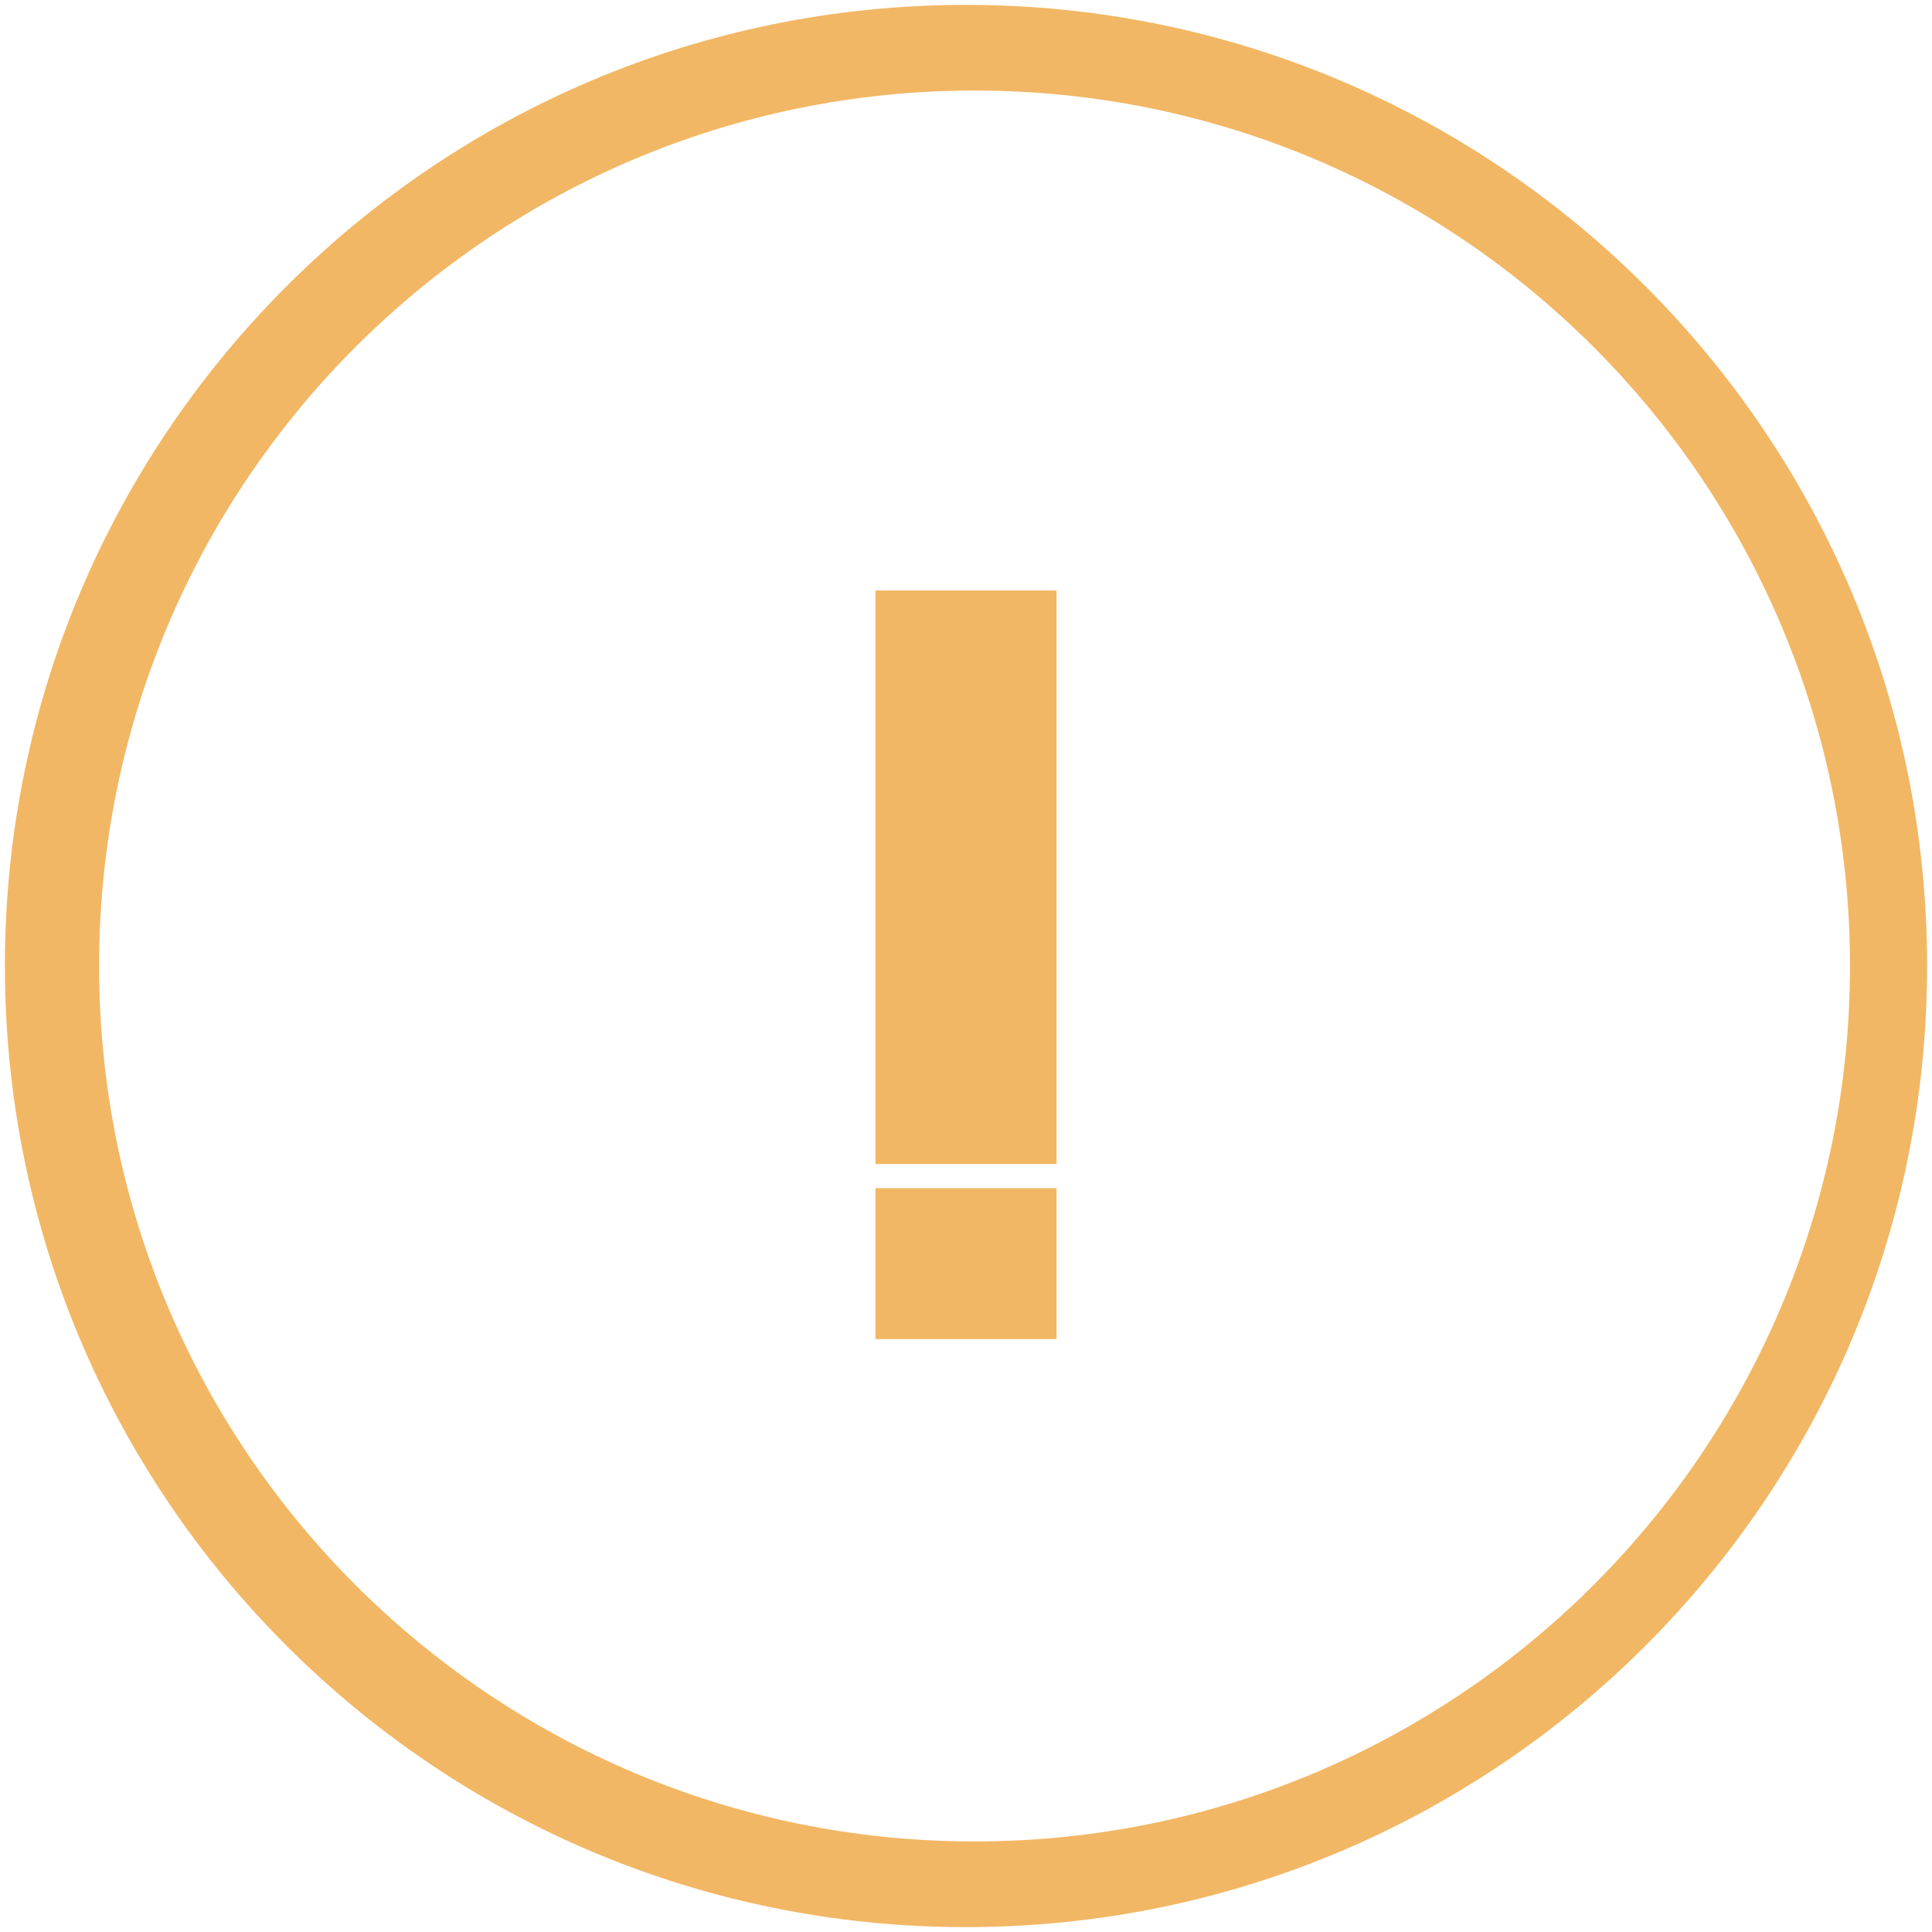
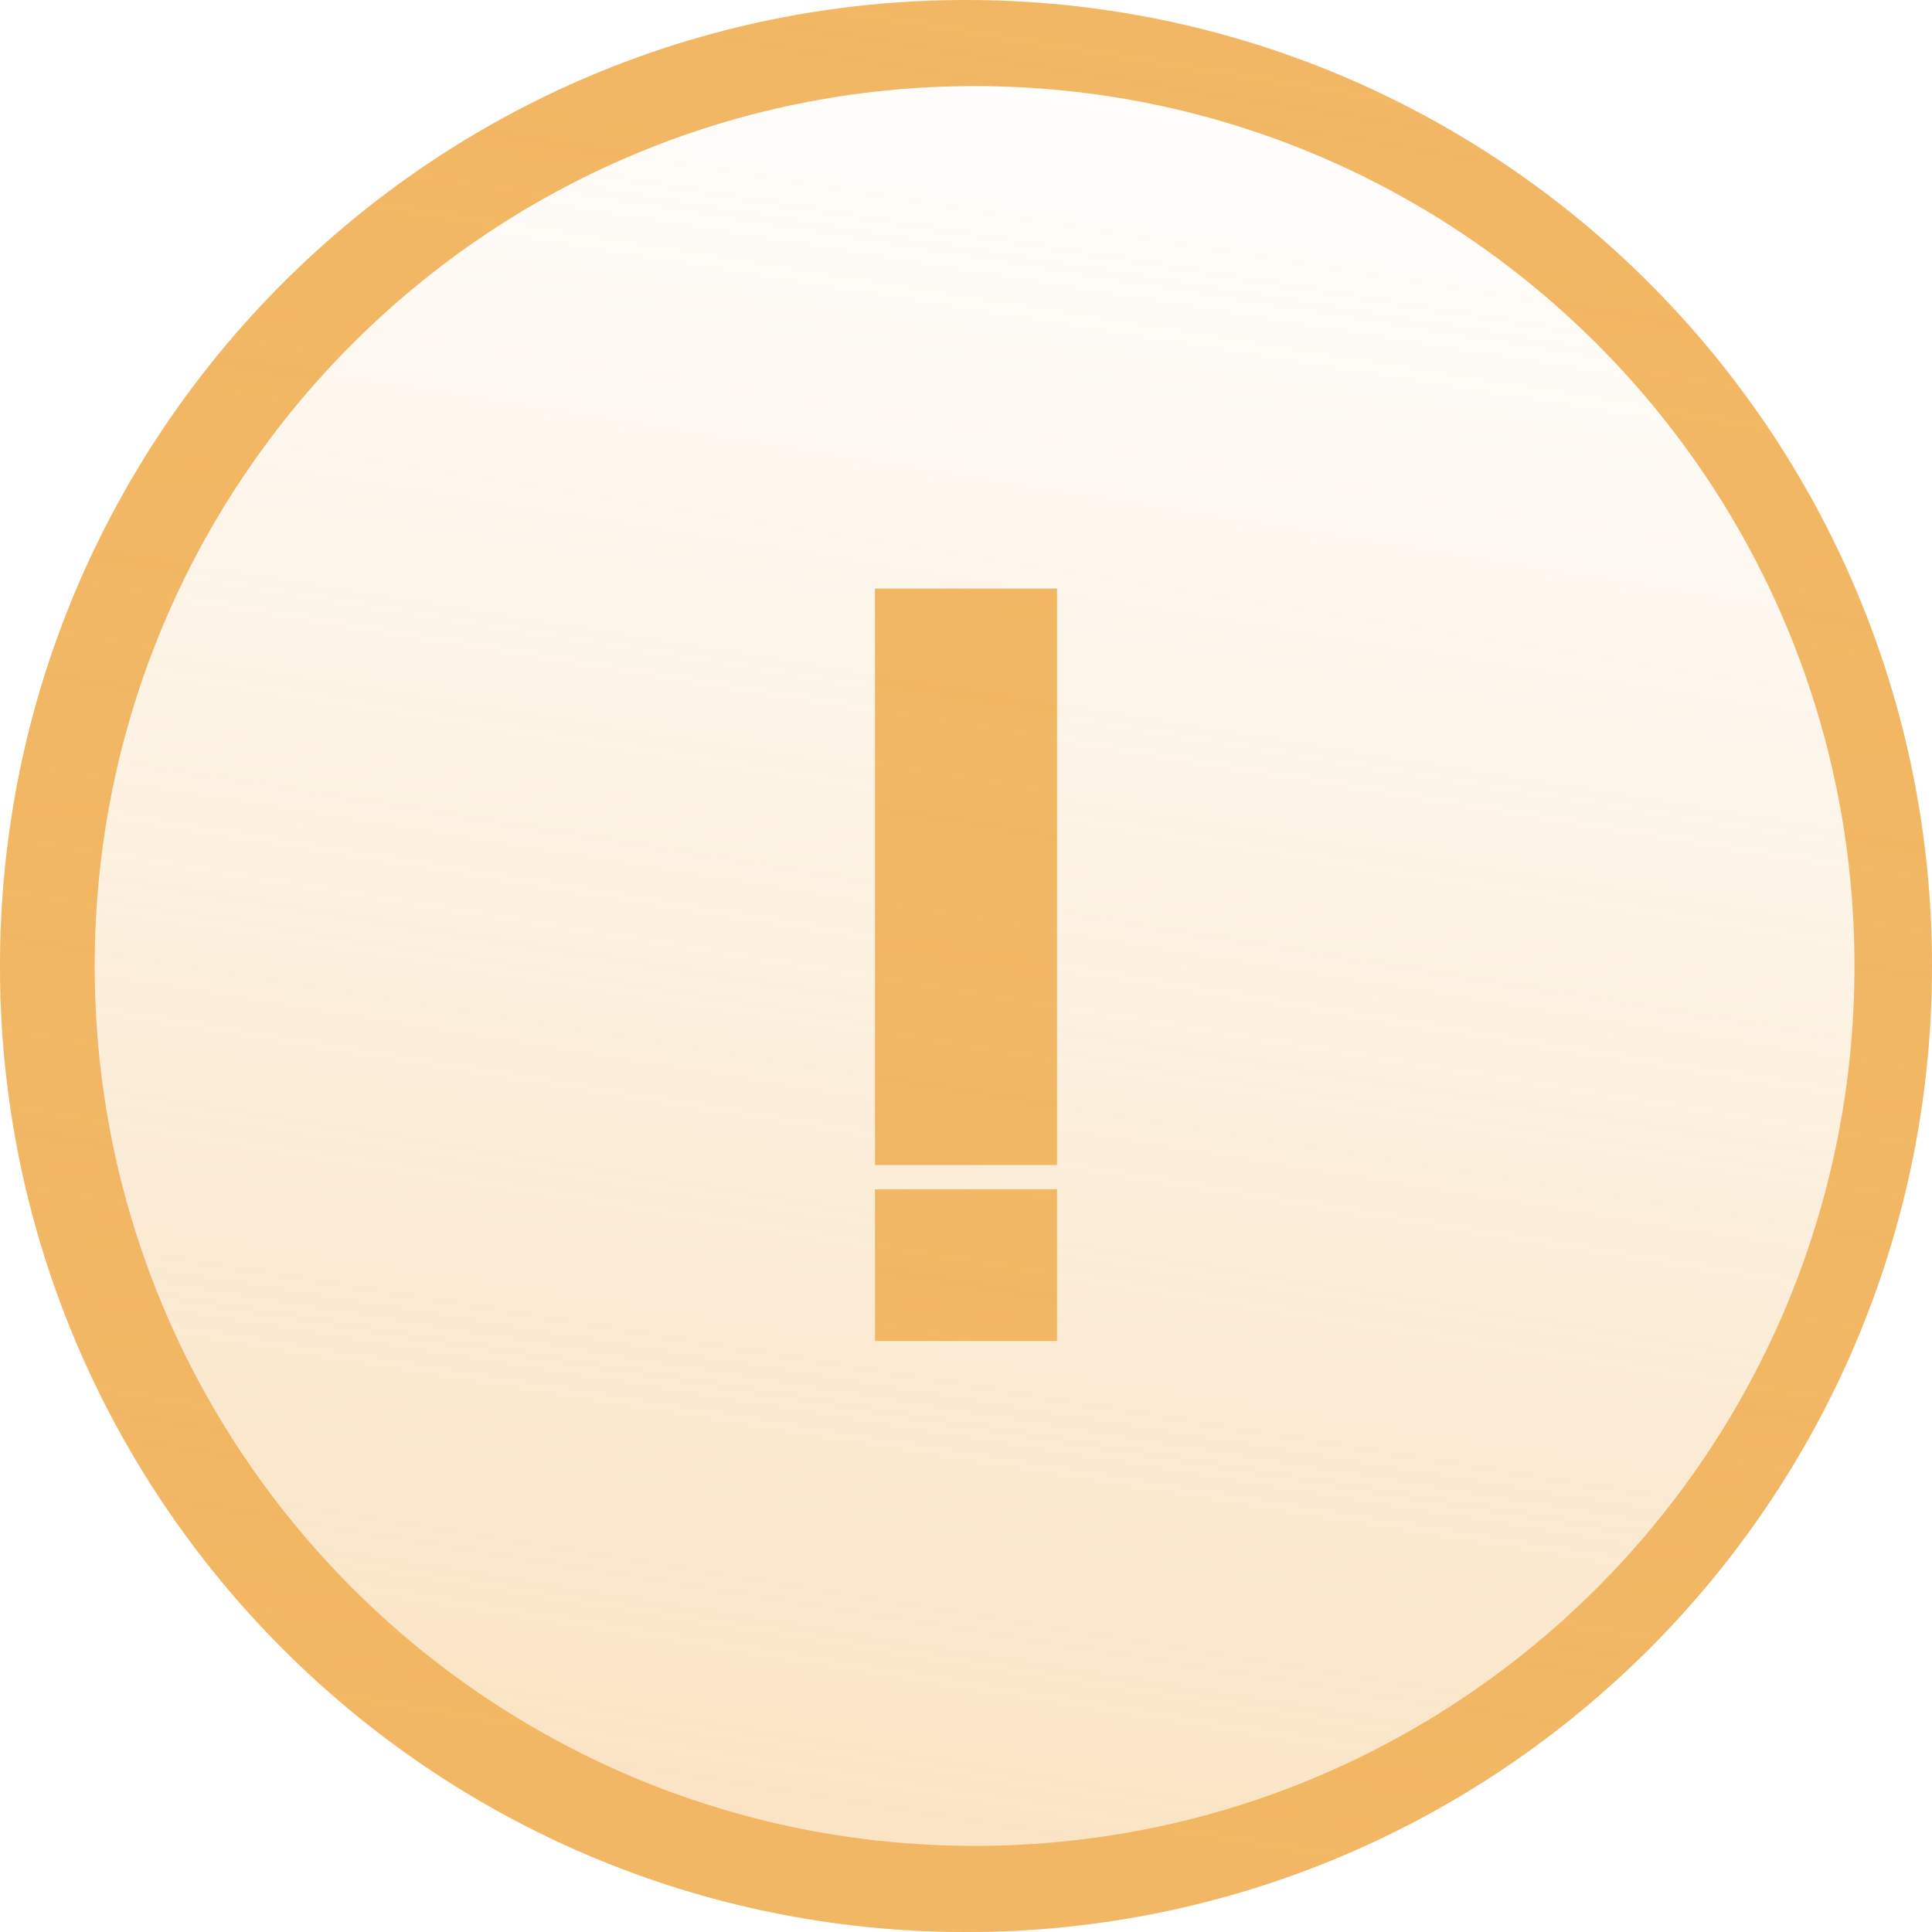
- <svg xmlns="http://www.w3.org/2000/svg" id="svg2" height="64" width="64" version="1.1" viewBox="0 0 64 64">
-   <g id="layer1" transform="translate(0 -988.36)" fill="#f2b764">
-     <path id="path5284" d="m32 0.162a31.838 31.838 0 0 0 -31.838 31.838 31.838 31.838 0 0 0 31.838 31.838 31.838 31.838 0 0 0 31.838 -31.838 31.838 31.838 0 0 0 -31.838 -31.838zm0.283 2.838a29 29 0 0 1 29 29 29 29 0 0 1 -29 29 29 29 0 0 1 -29 -29 29 29 0 0 1 29 -29z" transform="translate(0 988.36)" />
-     <g id="g6949" transform="translate(.71586 -.7798)">
-       <rect id="rect6932" height="19" width="6" y="1008.7" x="28.284" />
-       <rect id="rect6932-5" height="5" width="6" y="1028.5" x="28.284" />
+ <svg xmlns="http://www.w3.org/2000/svg" xmlns:xlink="http://www.w3.org/1999/xlink" width="36.124mm" height="36.124mm" viewBox="0 0 128 128" id="svg5637" version="1.1">
+   <defs id="defs5639">
+     <linearGradient id="linearGradient6203">
+       <stop style="stop-color:#f2b764;stop-opacity:1;" offset="0" id="stop6205" />
+       <stop style="stop-color:#f2b764;stop-opacity:0;" offset="1" id="stop6207" />
+     </linearGradient>
+     <linearGradient xlink:href="#linearGradient6203" id="linearGradient6209" x1="594.664" y1="342.726" x2="722.664" y2="342.726" gradientUnits="userSpaceOnUse" gradientTransform="translate(-916.0236,199.9954)" />
+   </defs>
+   <g id="layer1" transform="translate(-431.0191,-276.2002)">
+     <g transform="matrix(2.010177,0,0,2.010177,430.6935,-1710.904)" id="layer1-0" style="fill:#f2b764">
+       <path transform="translate(0,988.36)" d="M 32,0.162 A 31.838,31.838 0 0 0 0.162,32 31.838,31.838 0 0 0 32,63.838 31.838,31.838 0 0 0 63.838,32 31.838,31.838 0 0 0 32,0.162 Z m 0.283,2.838 a 29,29 0 0 1 29,29 29,29 0 0 1 -29,29 29,29 0 0 1 -29,-29 29,29 0 0 1 29,-29 z" id="path5284" />
+       <g transform="translate(0.71586,-0.7798)" id="g6949">
+         <rect x="28.284" y="1008.7" width="6" height="19" id="rect6932" />
+         <rect x="28.284" y="1028.5" width="6" height="5" id="rect6932-5" />
+       </g>
    </g>
+     <circle style="opacity:0.4;fill:url(#linearGradient6209);fill-opacity:1;stroke:none;stroke-opacity:1" id="path6201" cx="-257.36" cy="542.721" r="64" transform="matrix(0.1586446,-0.9873357,0.9873357,0.1586446,0,0)" />
  </g>
</svg>
